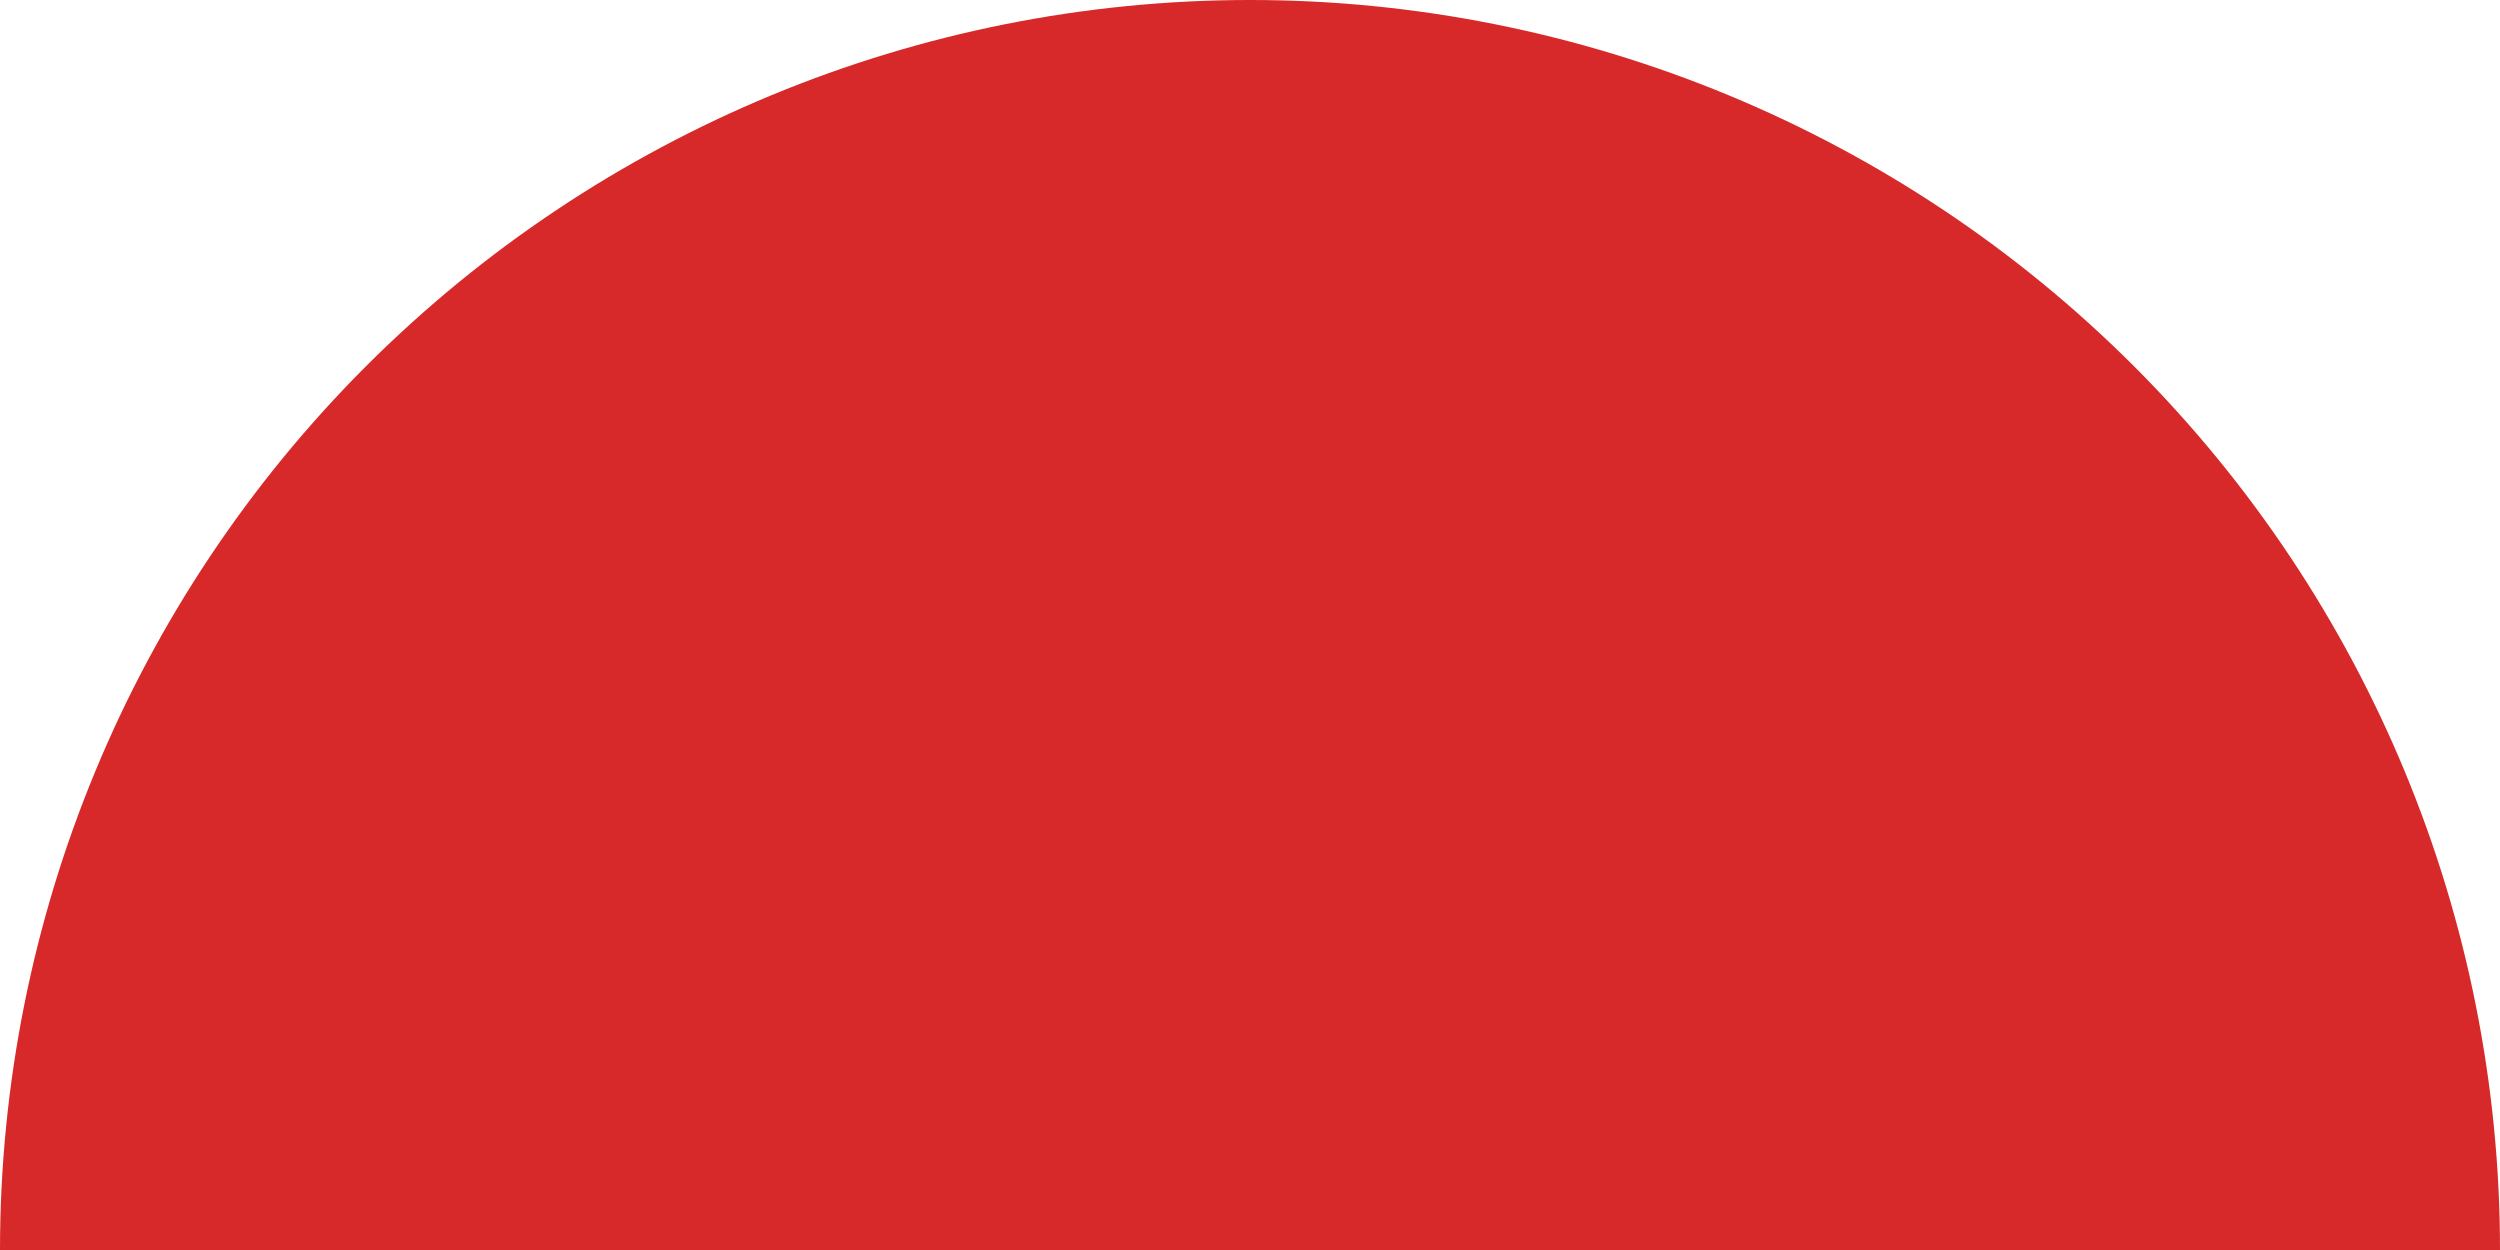
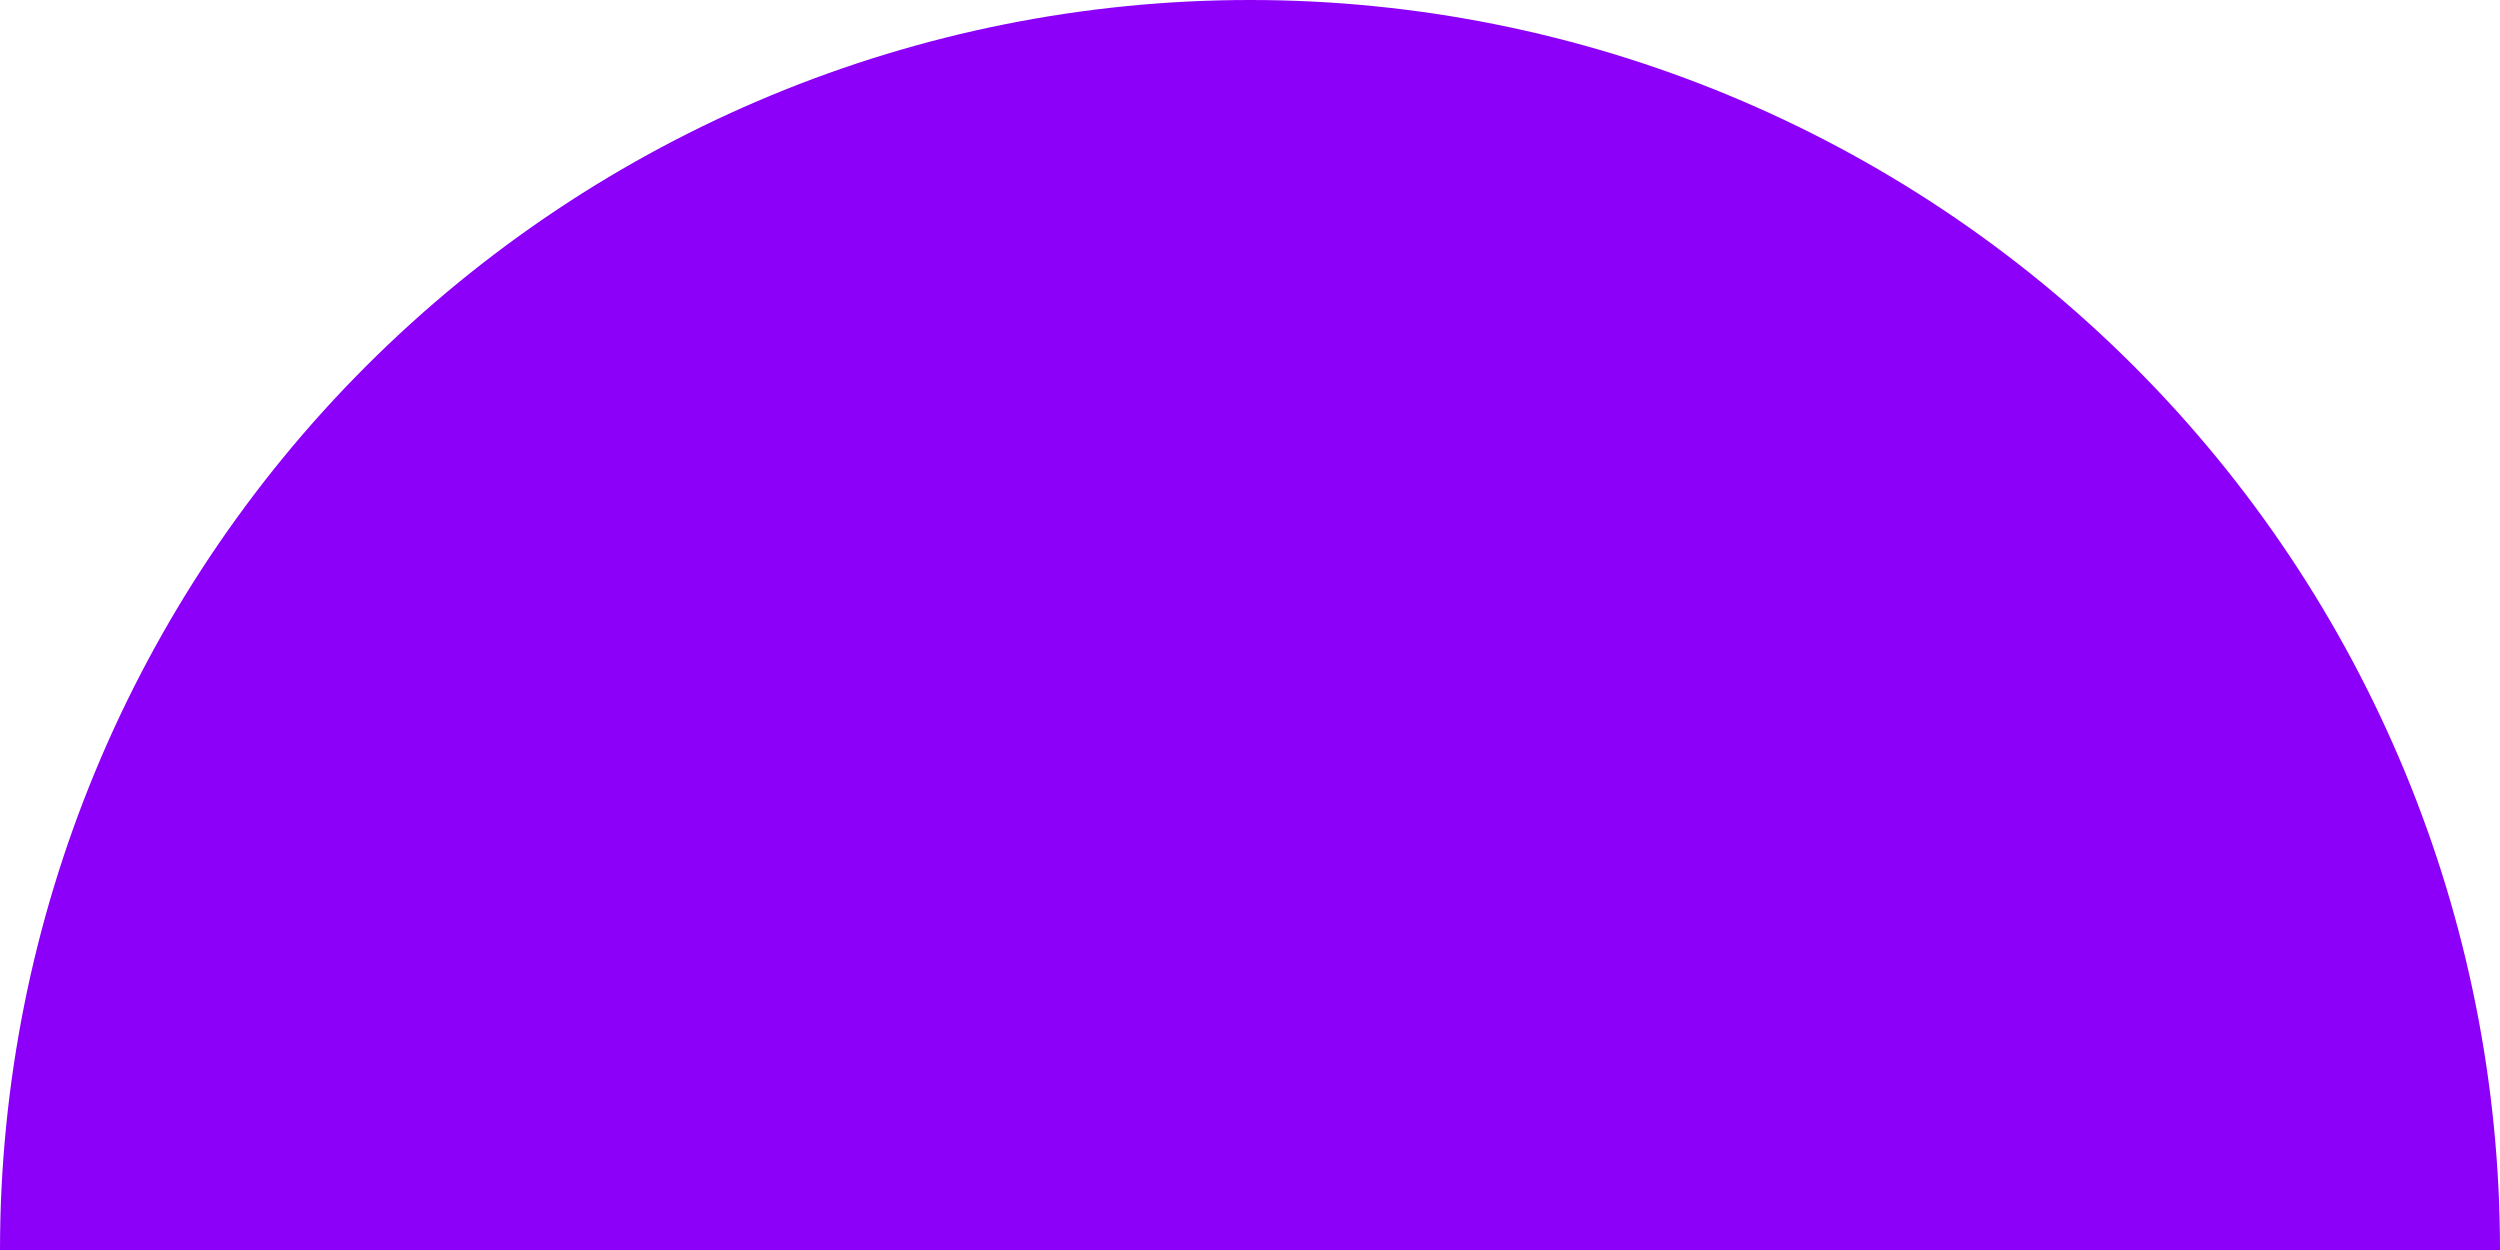
<svg xmlns="http://www.w3.org/2000/svg" width="208" height="104" viewBox="0 0 208 104" fill="none">
-   <path d="M208 104C208 76.418 197.043 49.965 177.539 30.461C158.035 10.957 131.583 2.08242e-06 104 0C76.418 -2.08242e-06 49.965 10.957 30.461 30.461C10.957 49.965 4.16484e-06 76.418 0 104L208 104Z" fill="#D72929" />
+   <path d="M208 104C208 76.418 197.043 49.965 177.539 30.461C158.035 10.957 131.583 2.08242e-06 104 0C76.418 -2.08242e-06 49.965 10.957 30.461 30.461C10.957 49.965 4.16484e-06 76.418 0 104L208 104Z" fill="#8C00FA" />
</svg>
